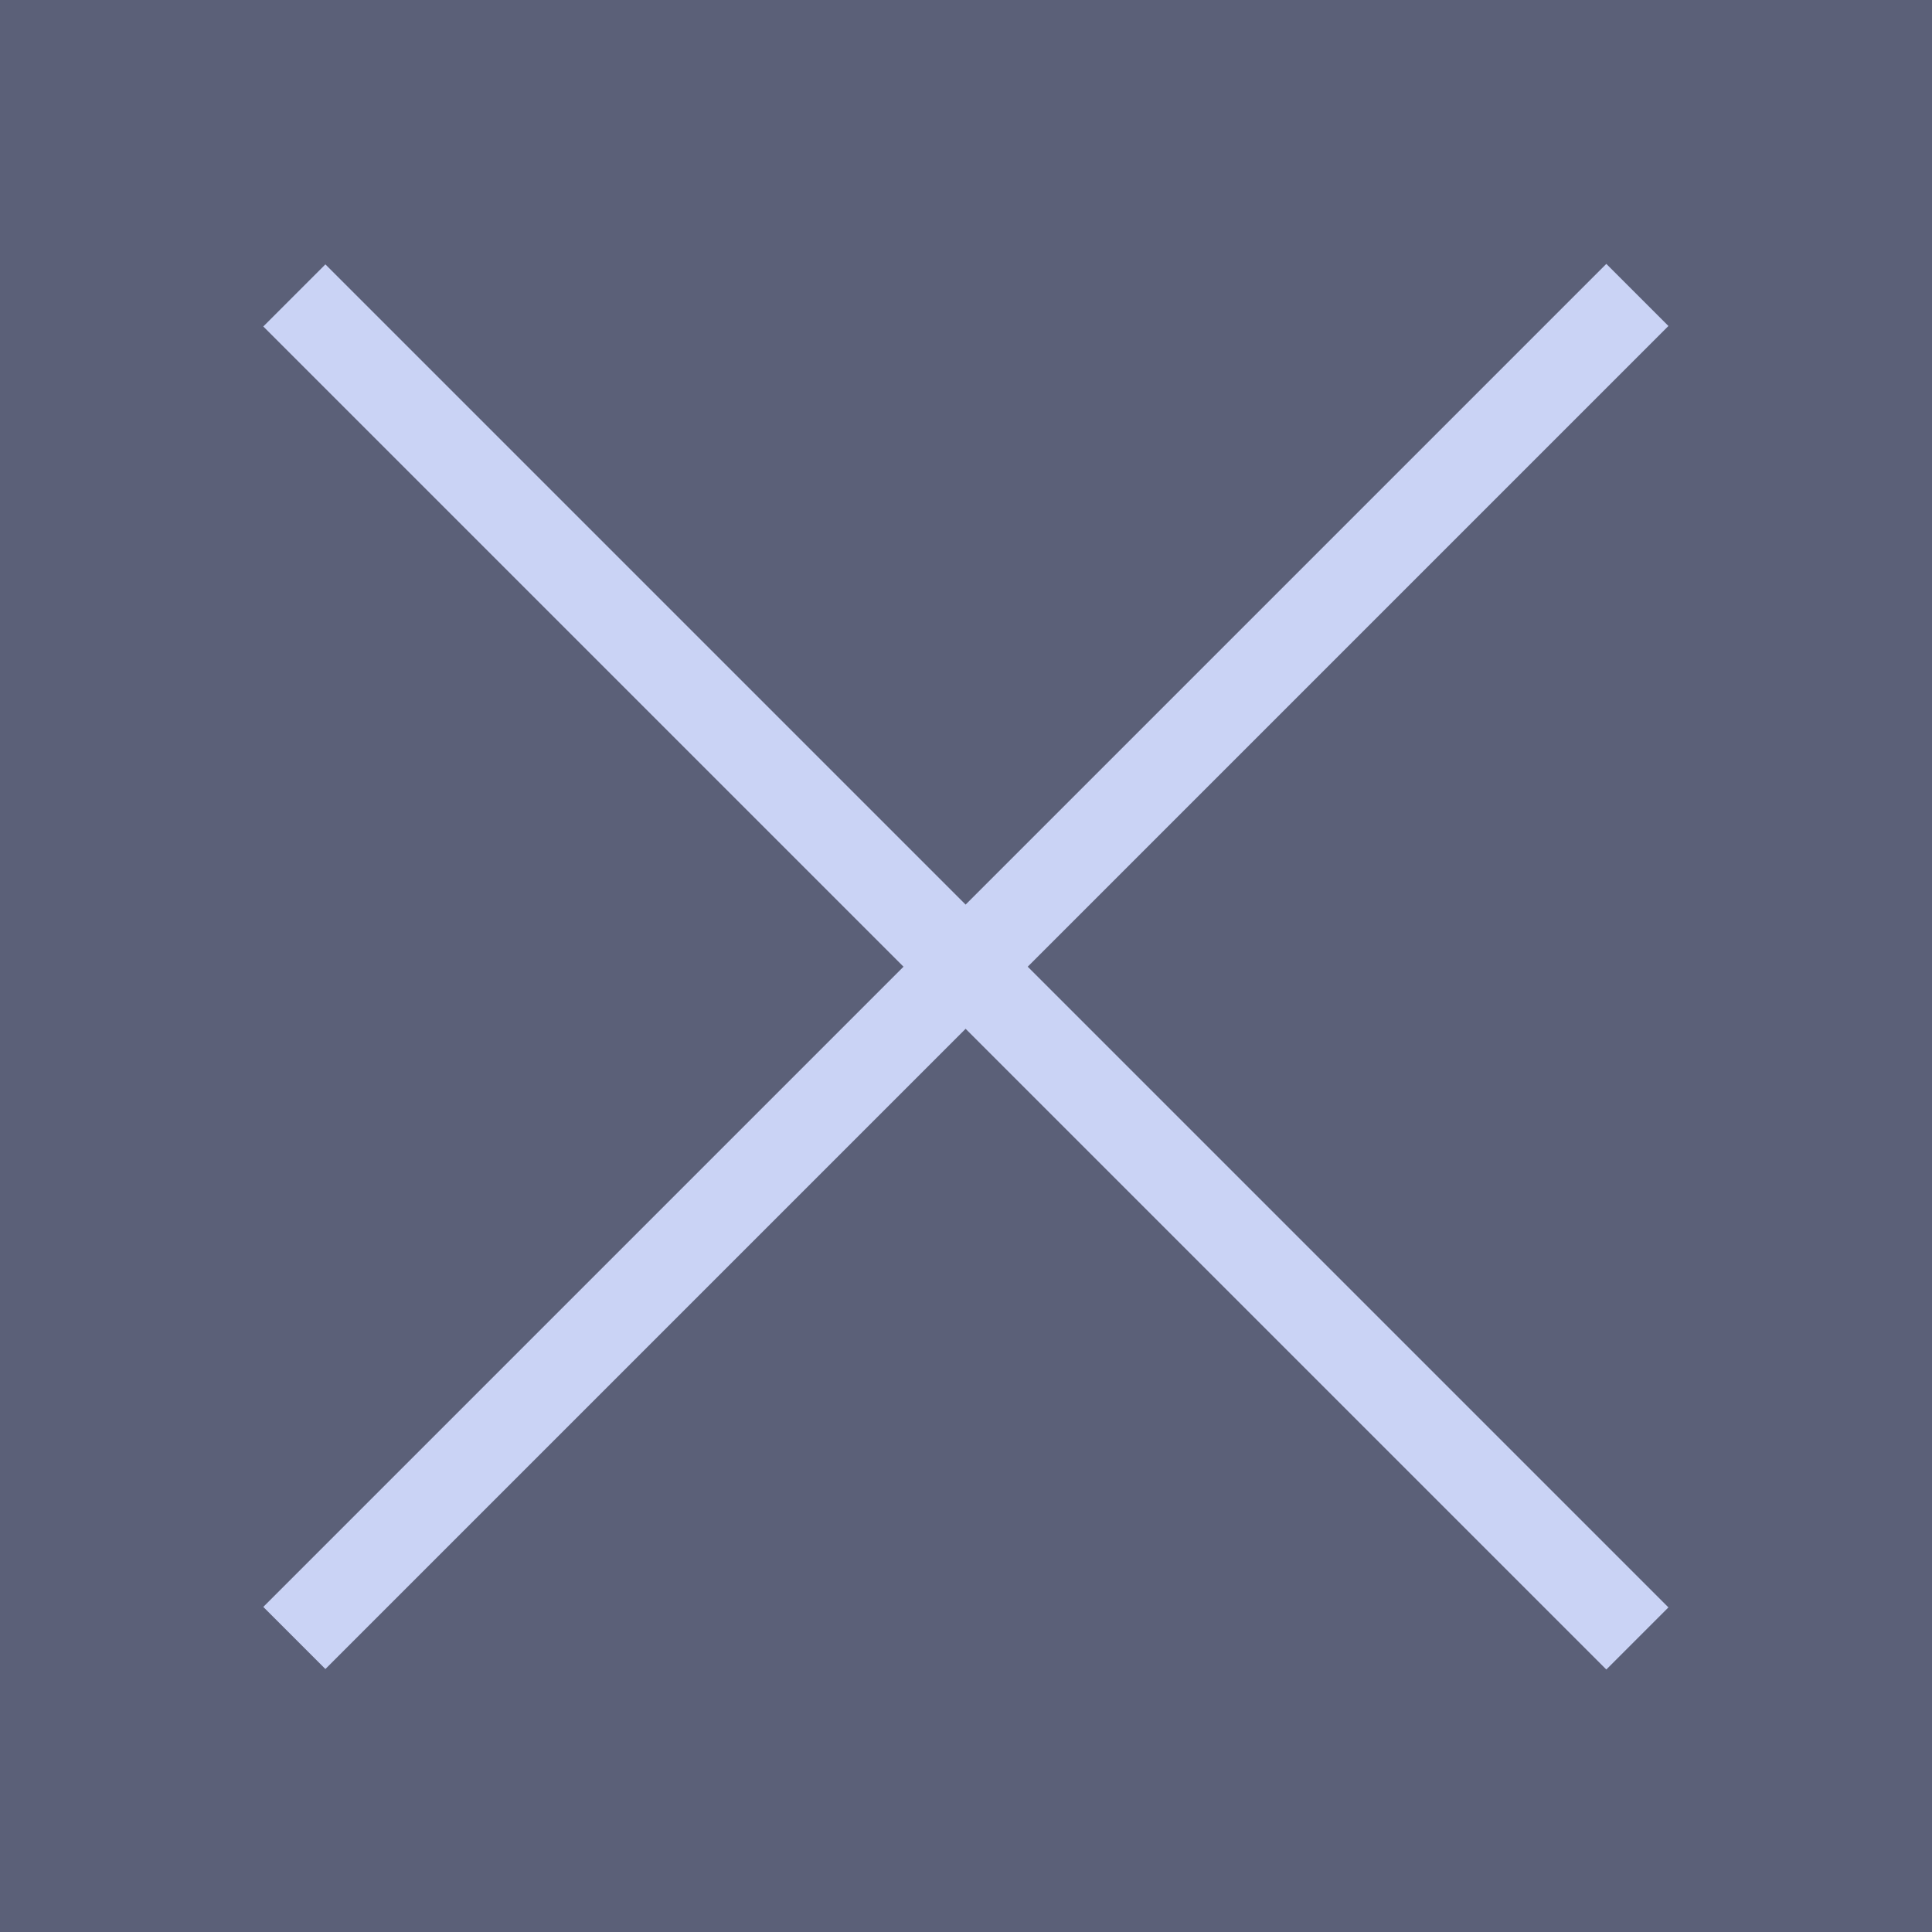
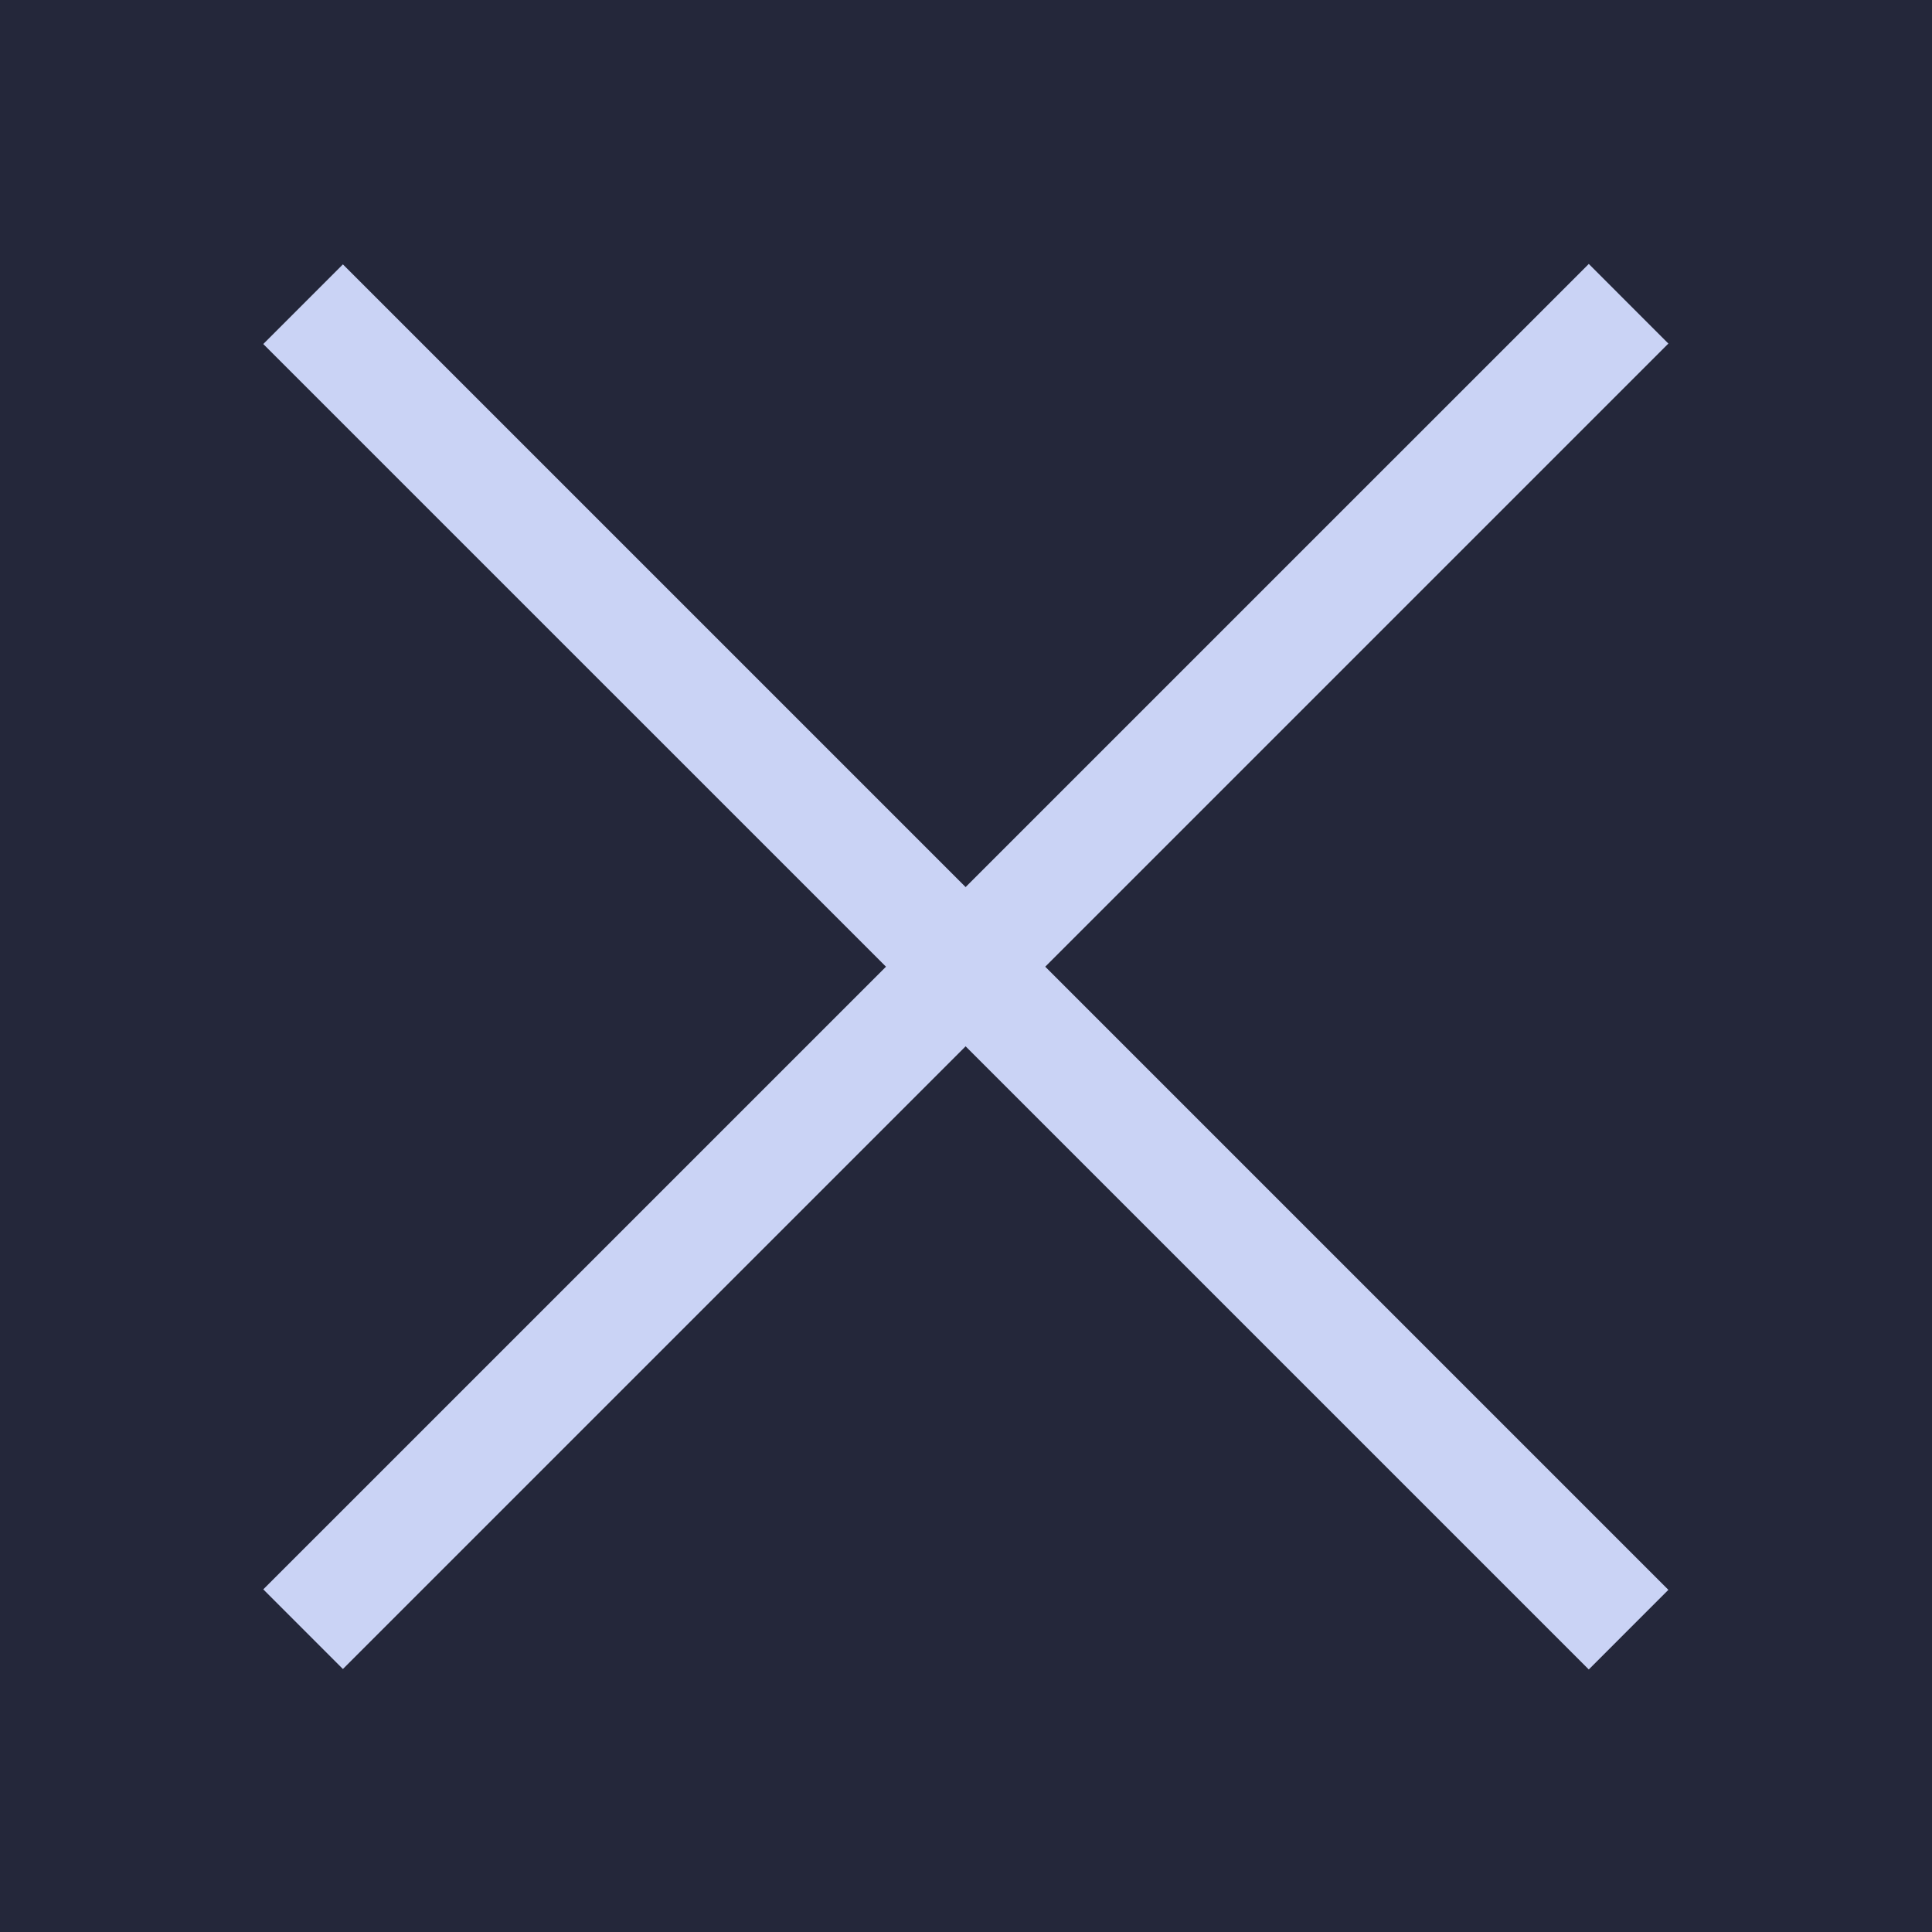
<svg xmlns="http://www.w3.org/2000/svg" viewBox="0 0 22 22" version="1.1" id="svg12">
  <defs id="defs16" />
  <g transform="translate(0-1030.36)" id="g10">
-     <path fill="#6272a4" d="m0 1030.36h22v22h-22z" id="path2" style="fill:#5b6078;fill-opacity:1" />
+     <path fill="#bd93f9" d="m0 1030.36h22v22h-22z" id="path2" style="fill:#24273a;fill-opacity:1" />
    <g fill="#f8f8f2" id="g8">
-       <path transform="matrix(.70711.70711-.70711.70711 0 0)" d="m733.32 728.08h21.628v1h-21.628z" id="path4" style="fill:#cad3f5;fill-opacity:1" />
-       <path transform="matrix(.70711-.70711-.70711-.70711 0 0)" d="m-739.39-744.63h21.628v1h-21.628z" id="path6" style="fill:#cad3f5;fill-opacity:1" />
+       <path transform="matrix(0.70711,0.70711,-0.70711,0.70711,0,0)" d="m 733.461,727.939 21.345,-1.3e-4 2.9e-4,1.282 -21.345,5.8e-4 z" id="path4" style="fill:#cad3f5;fill-opacity:1" />
+       <path transform="matrix(0.70711,-0.70711,-0.70711,-0.70711,0,0)" d="m -739.249,-744.771 21.345,-1.8e-4 3.4e-4,1.282 -21.345,5.3e-4 z" id="path6" style="fill:#cad3f5;fill-opacity:1;stroke-width:1.5;stroke-dasharray:none" />
    </g>
  </g>
</svg>
